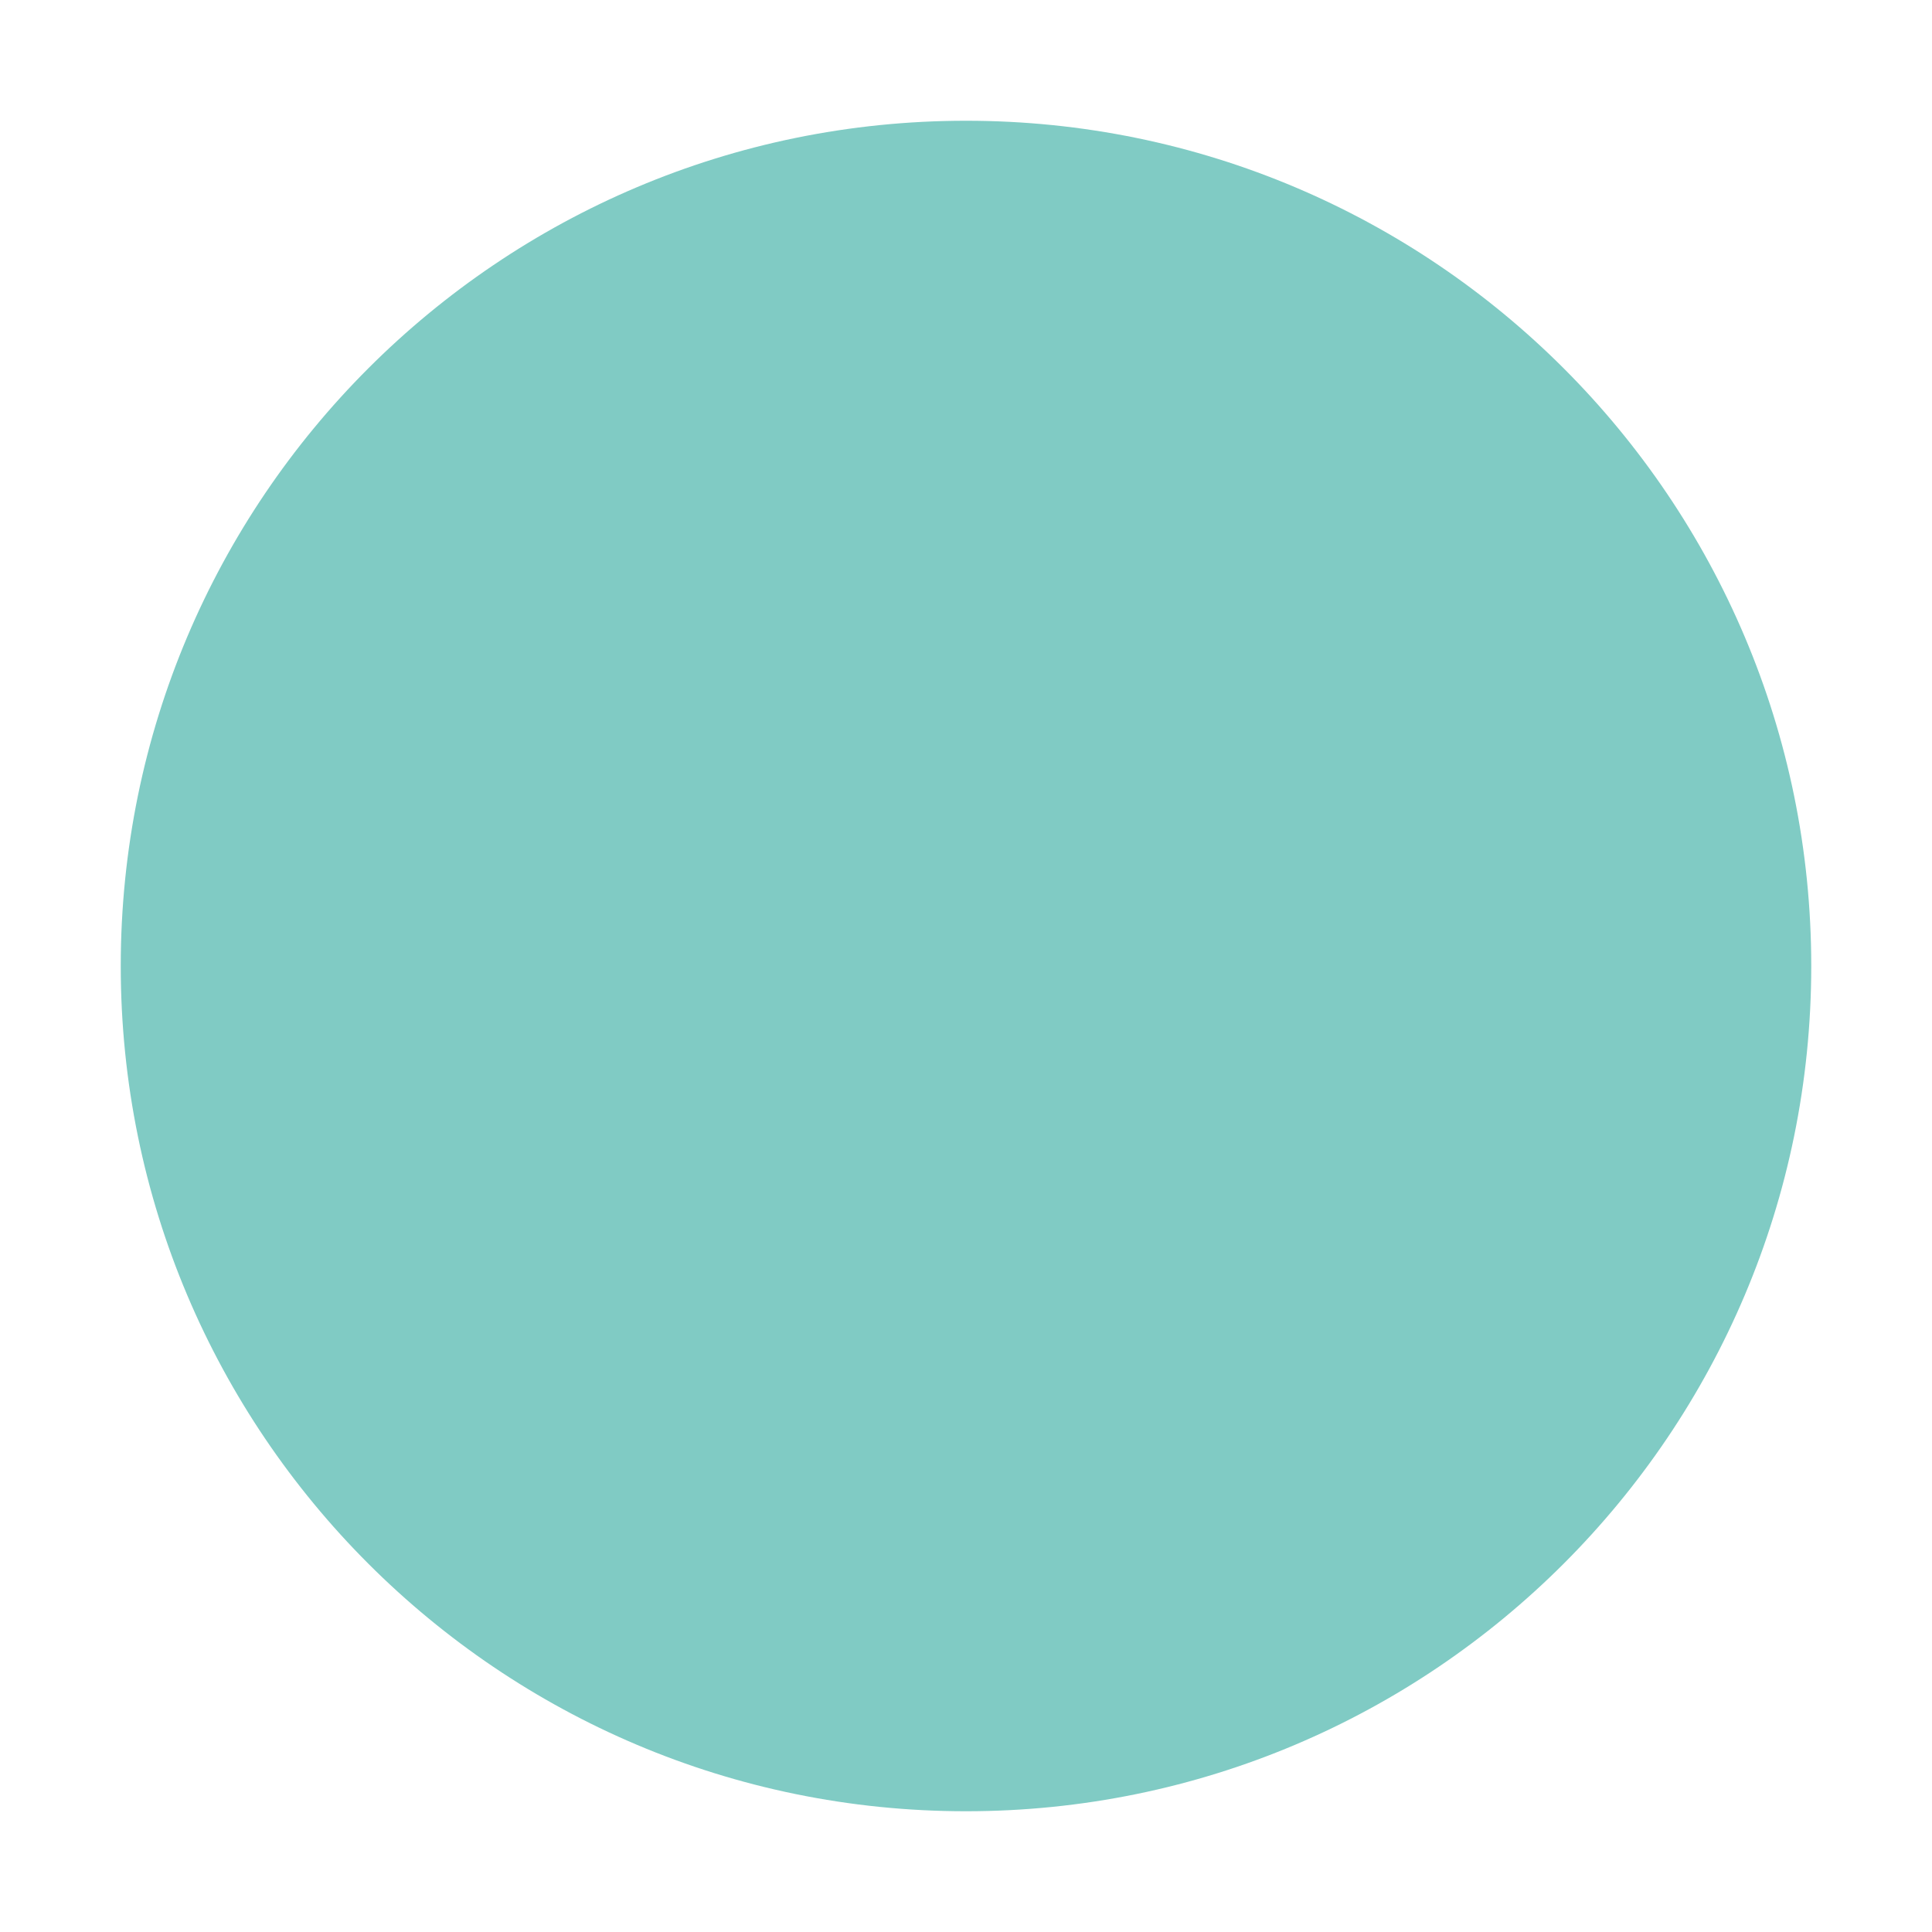
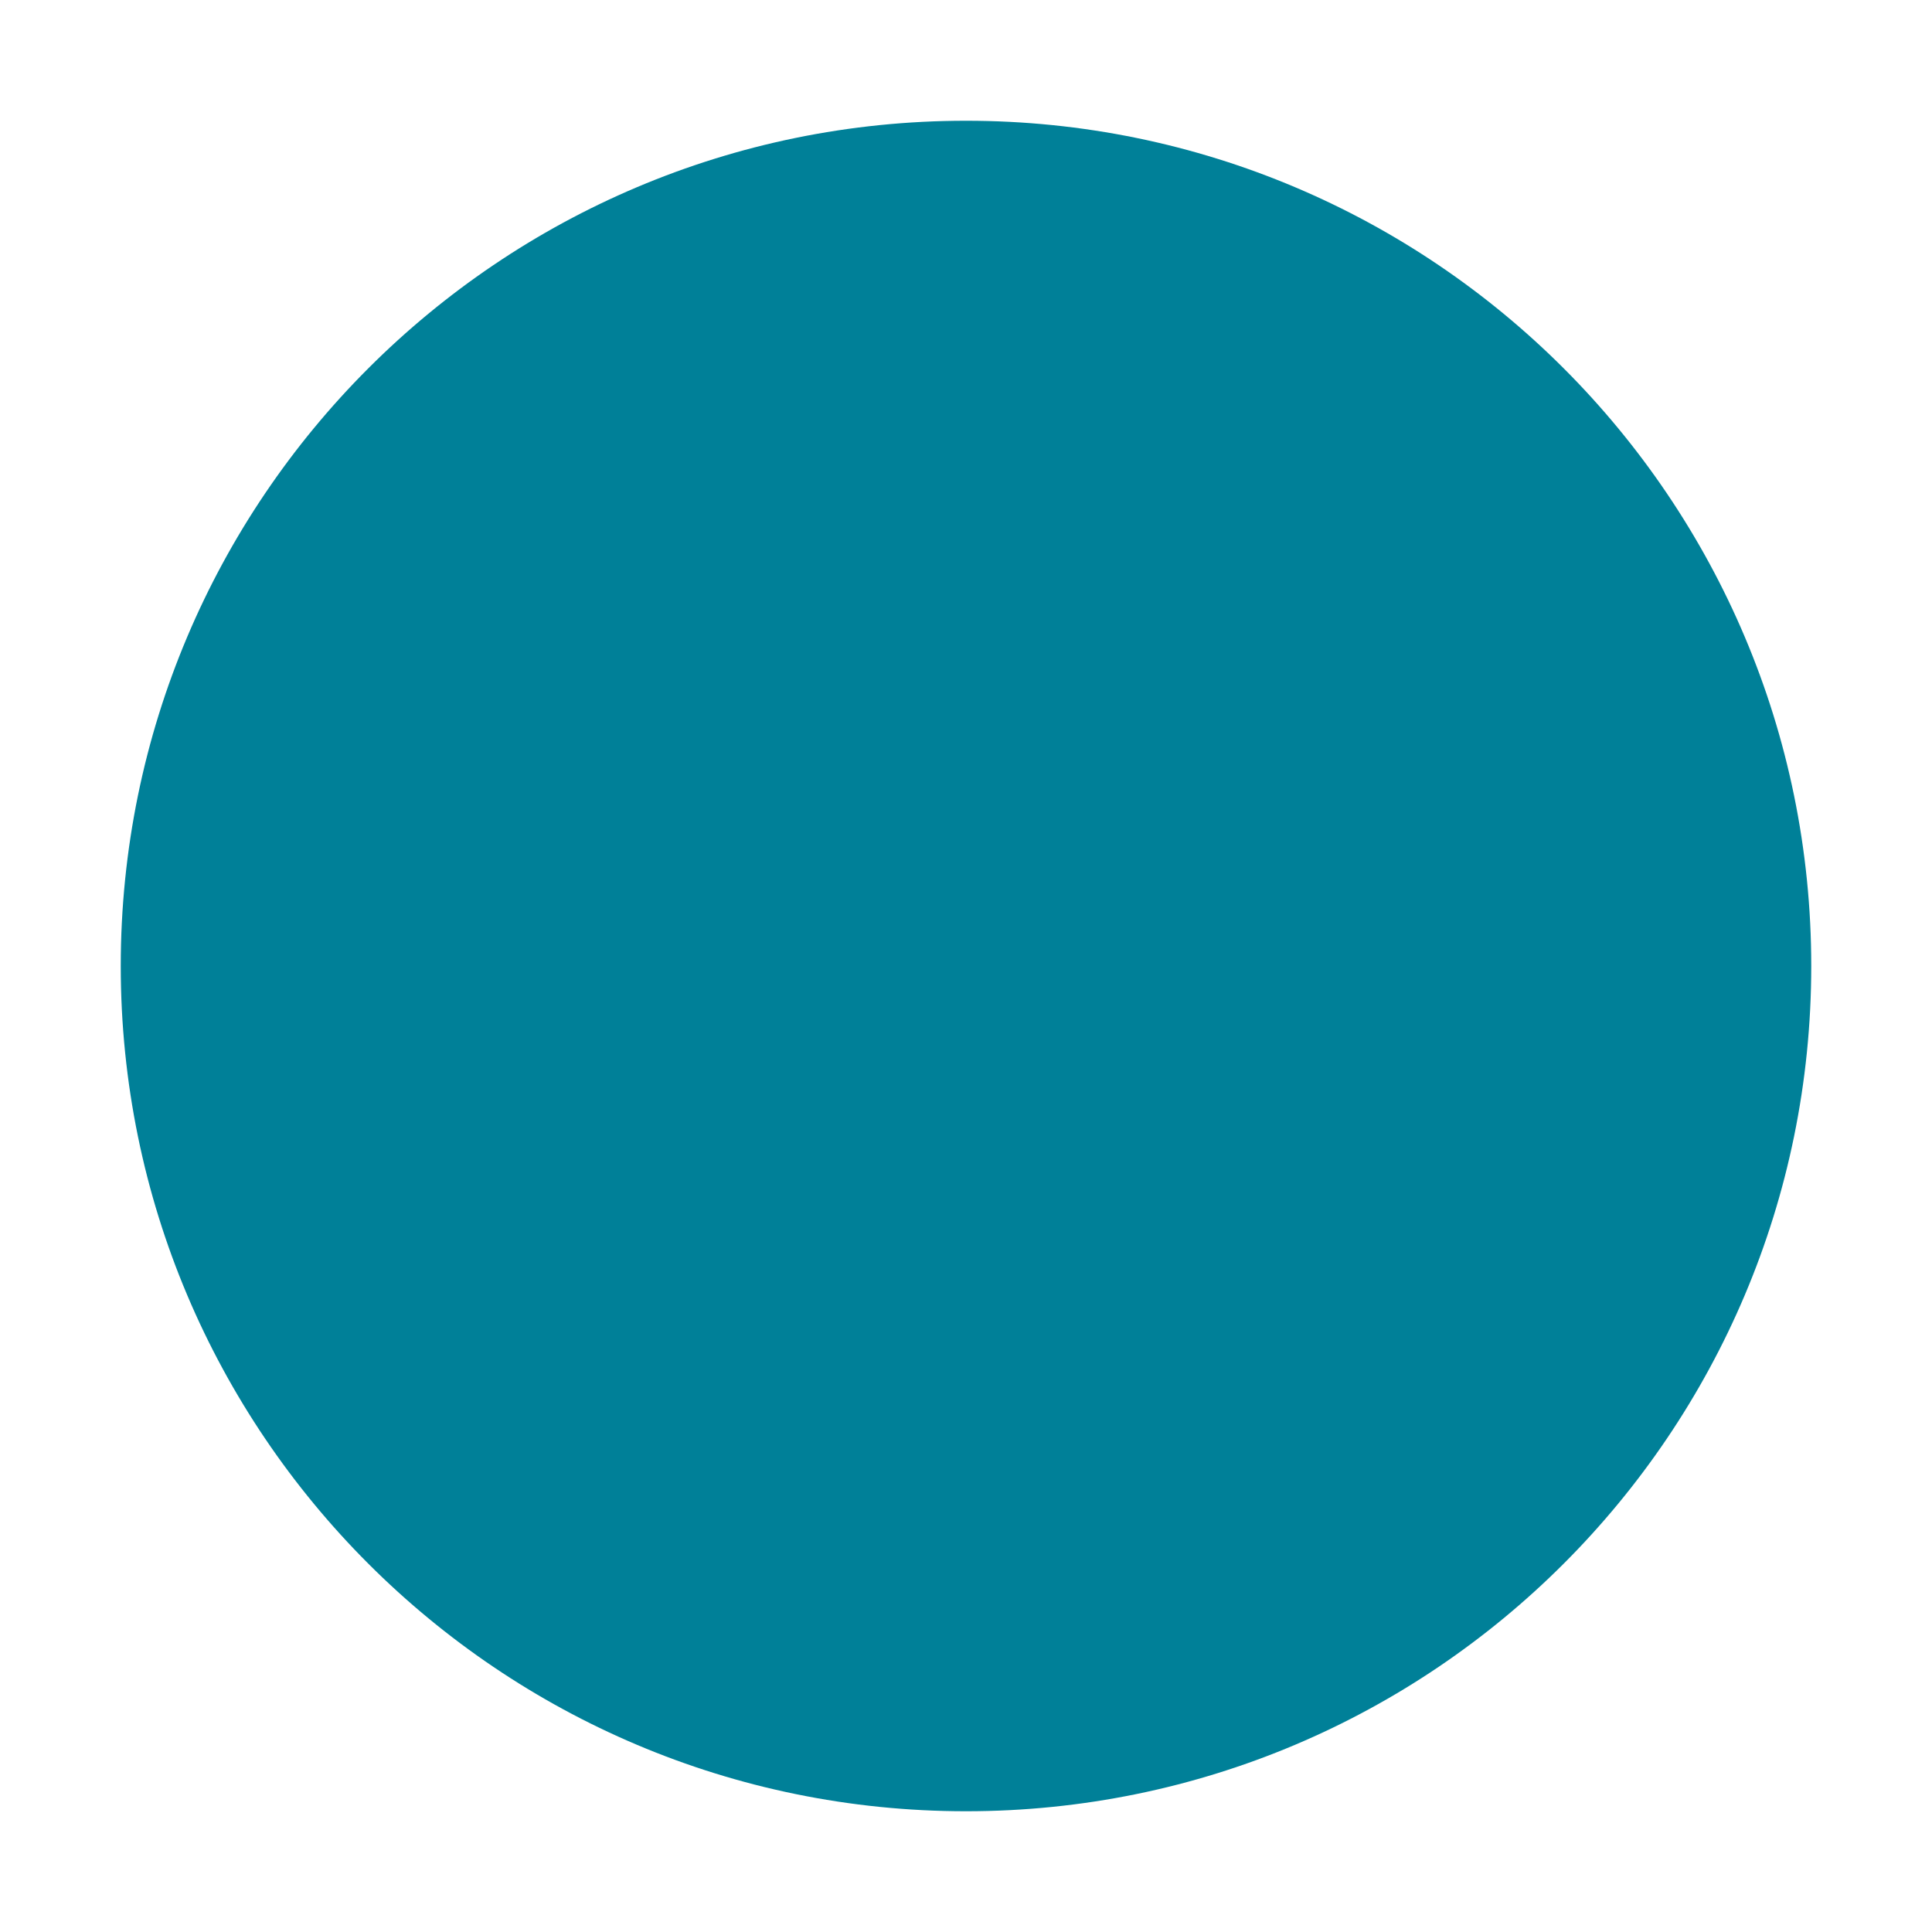
<svg xmlns="http://www.w3.org/2000/svg" version="1.1" id="Layer_1" x="0px" y="0px" width="16px" height="16px" viewBox="0 0 16 16" enable-background="new 0 0 16 16" xml:space="preserve">
-   <circle fill="#80CBC4" cx="8" cy="8" r="7" />
+   <circle fill="#008098" cx="8" cy="8" r="7" />
</svg>
